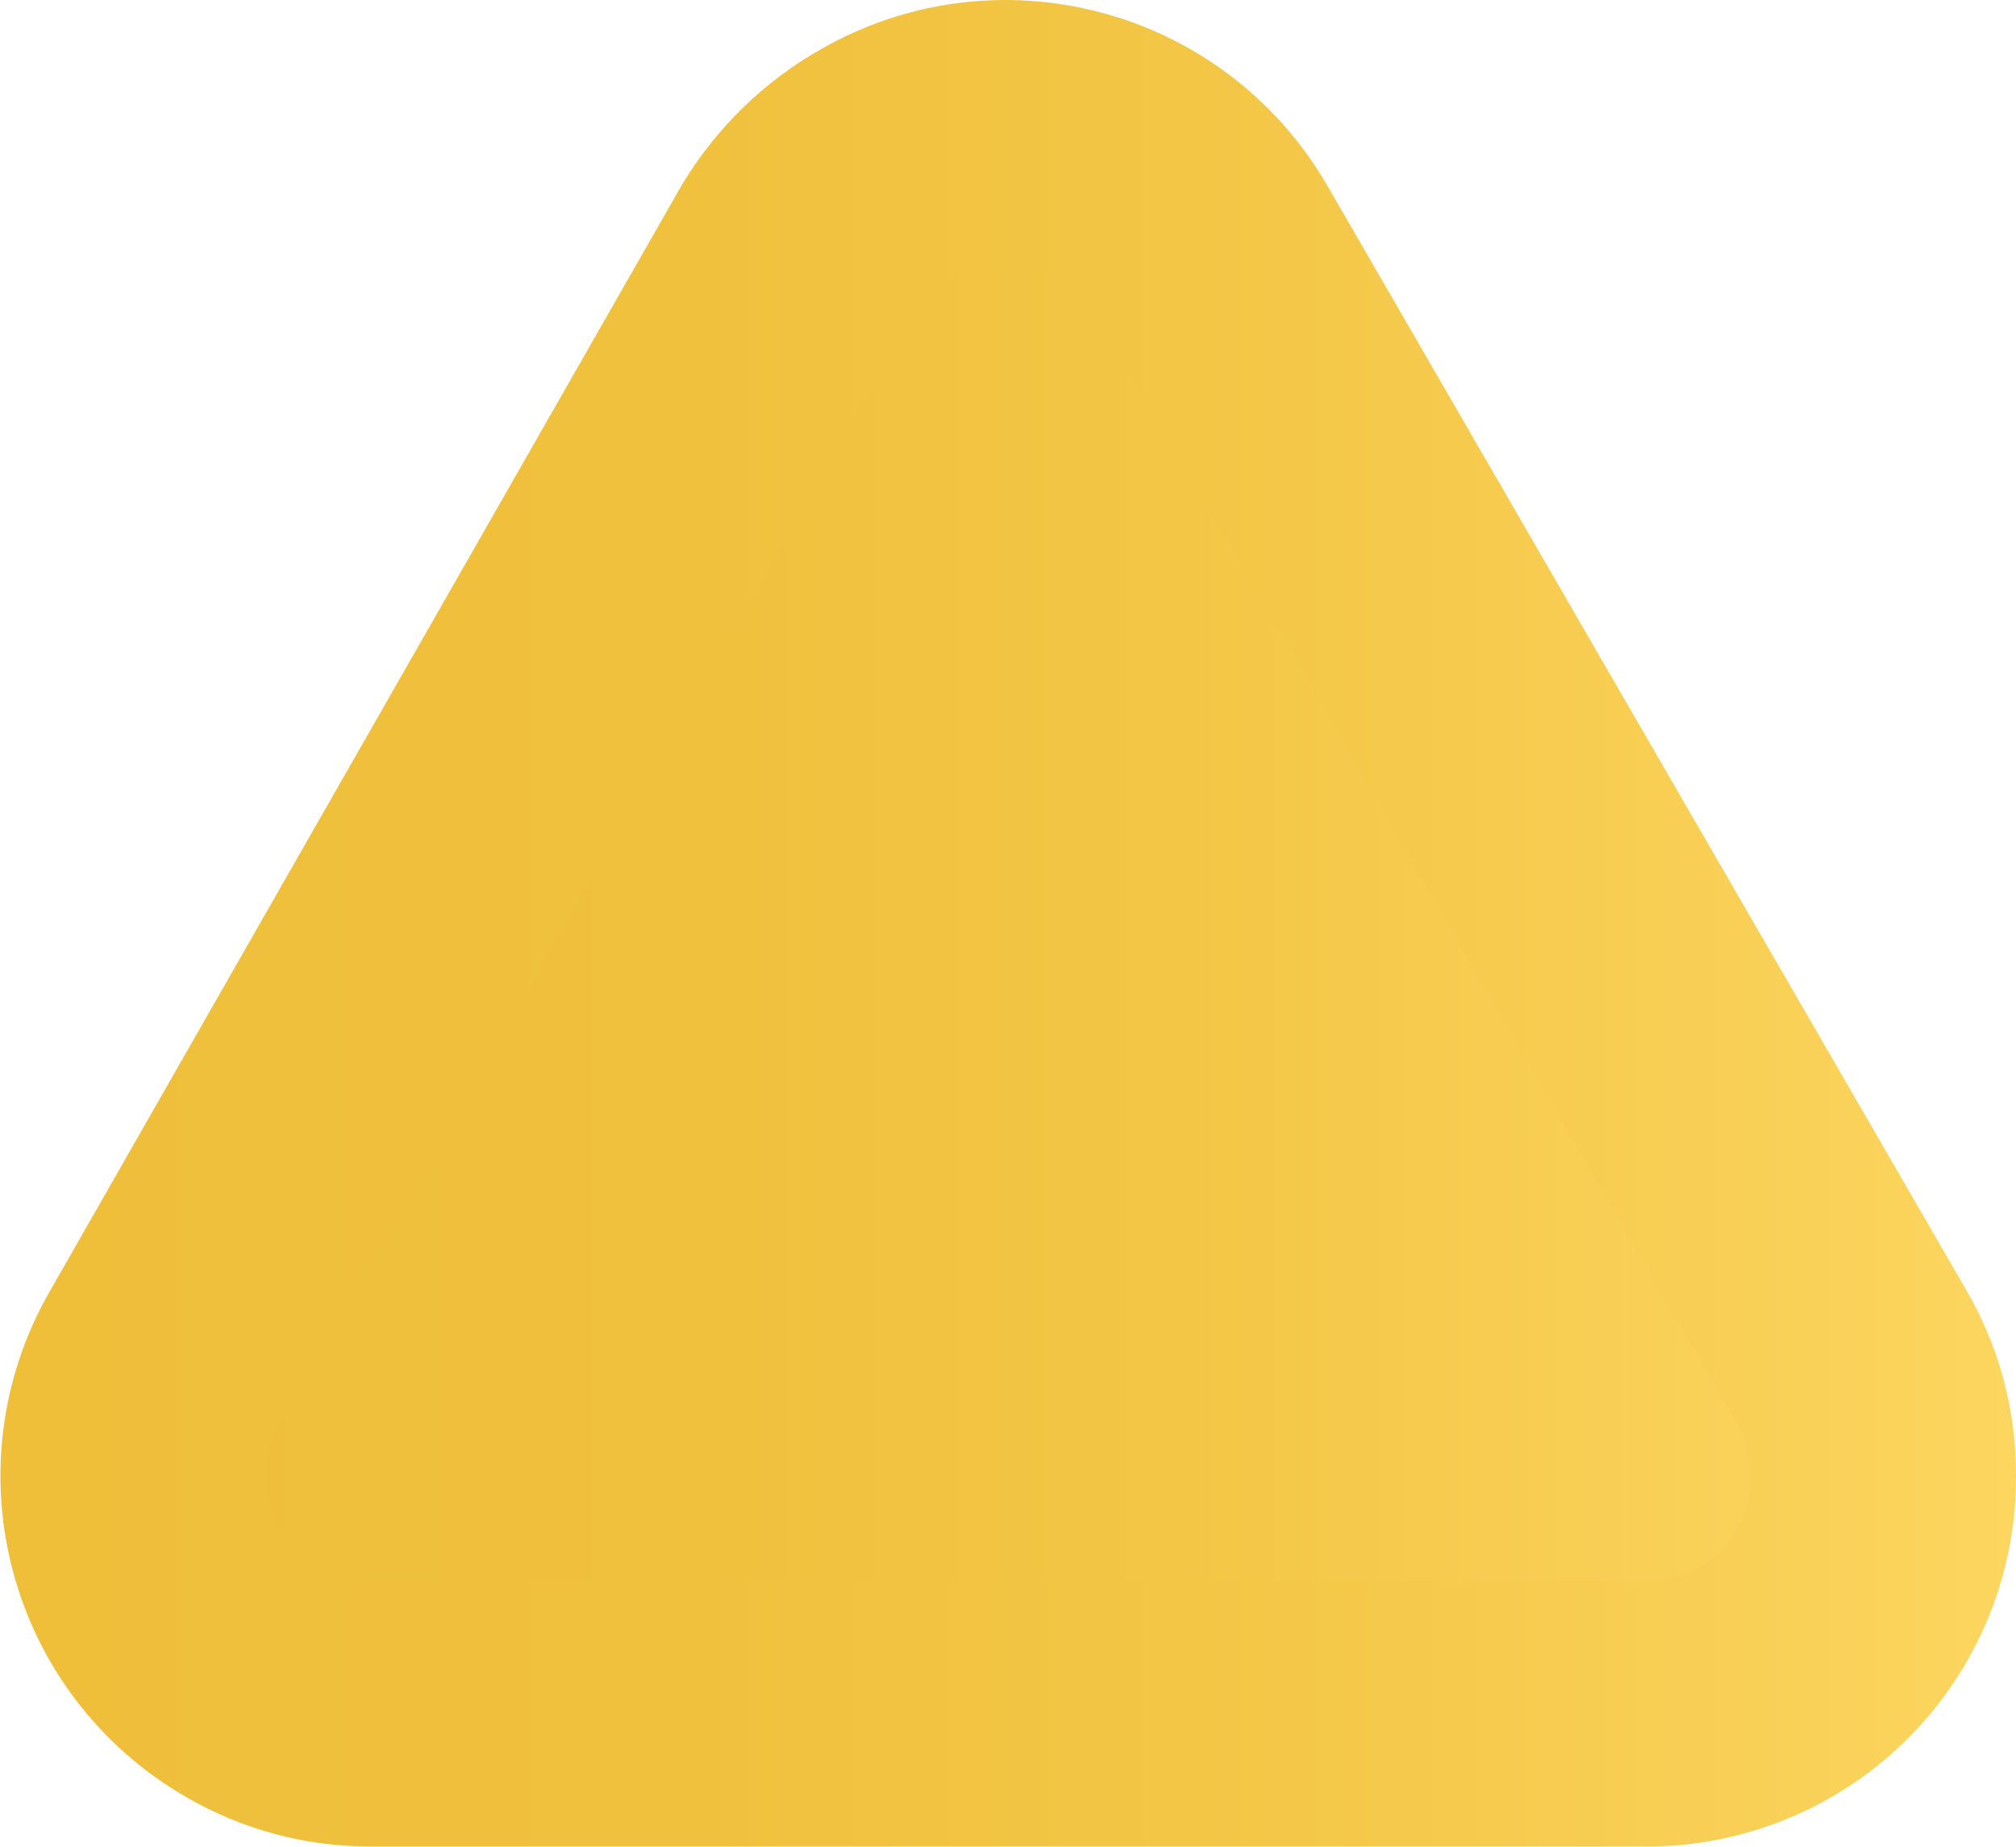
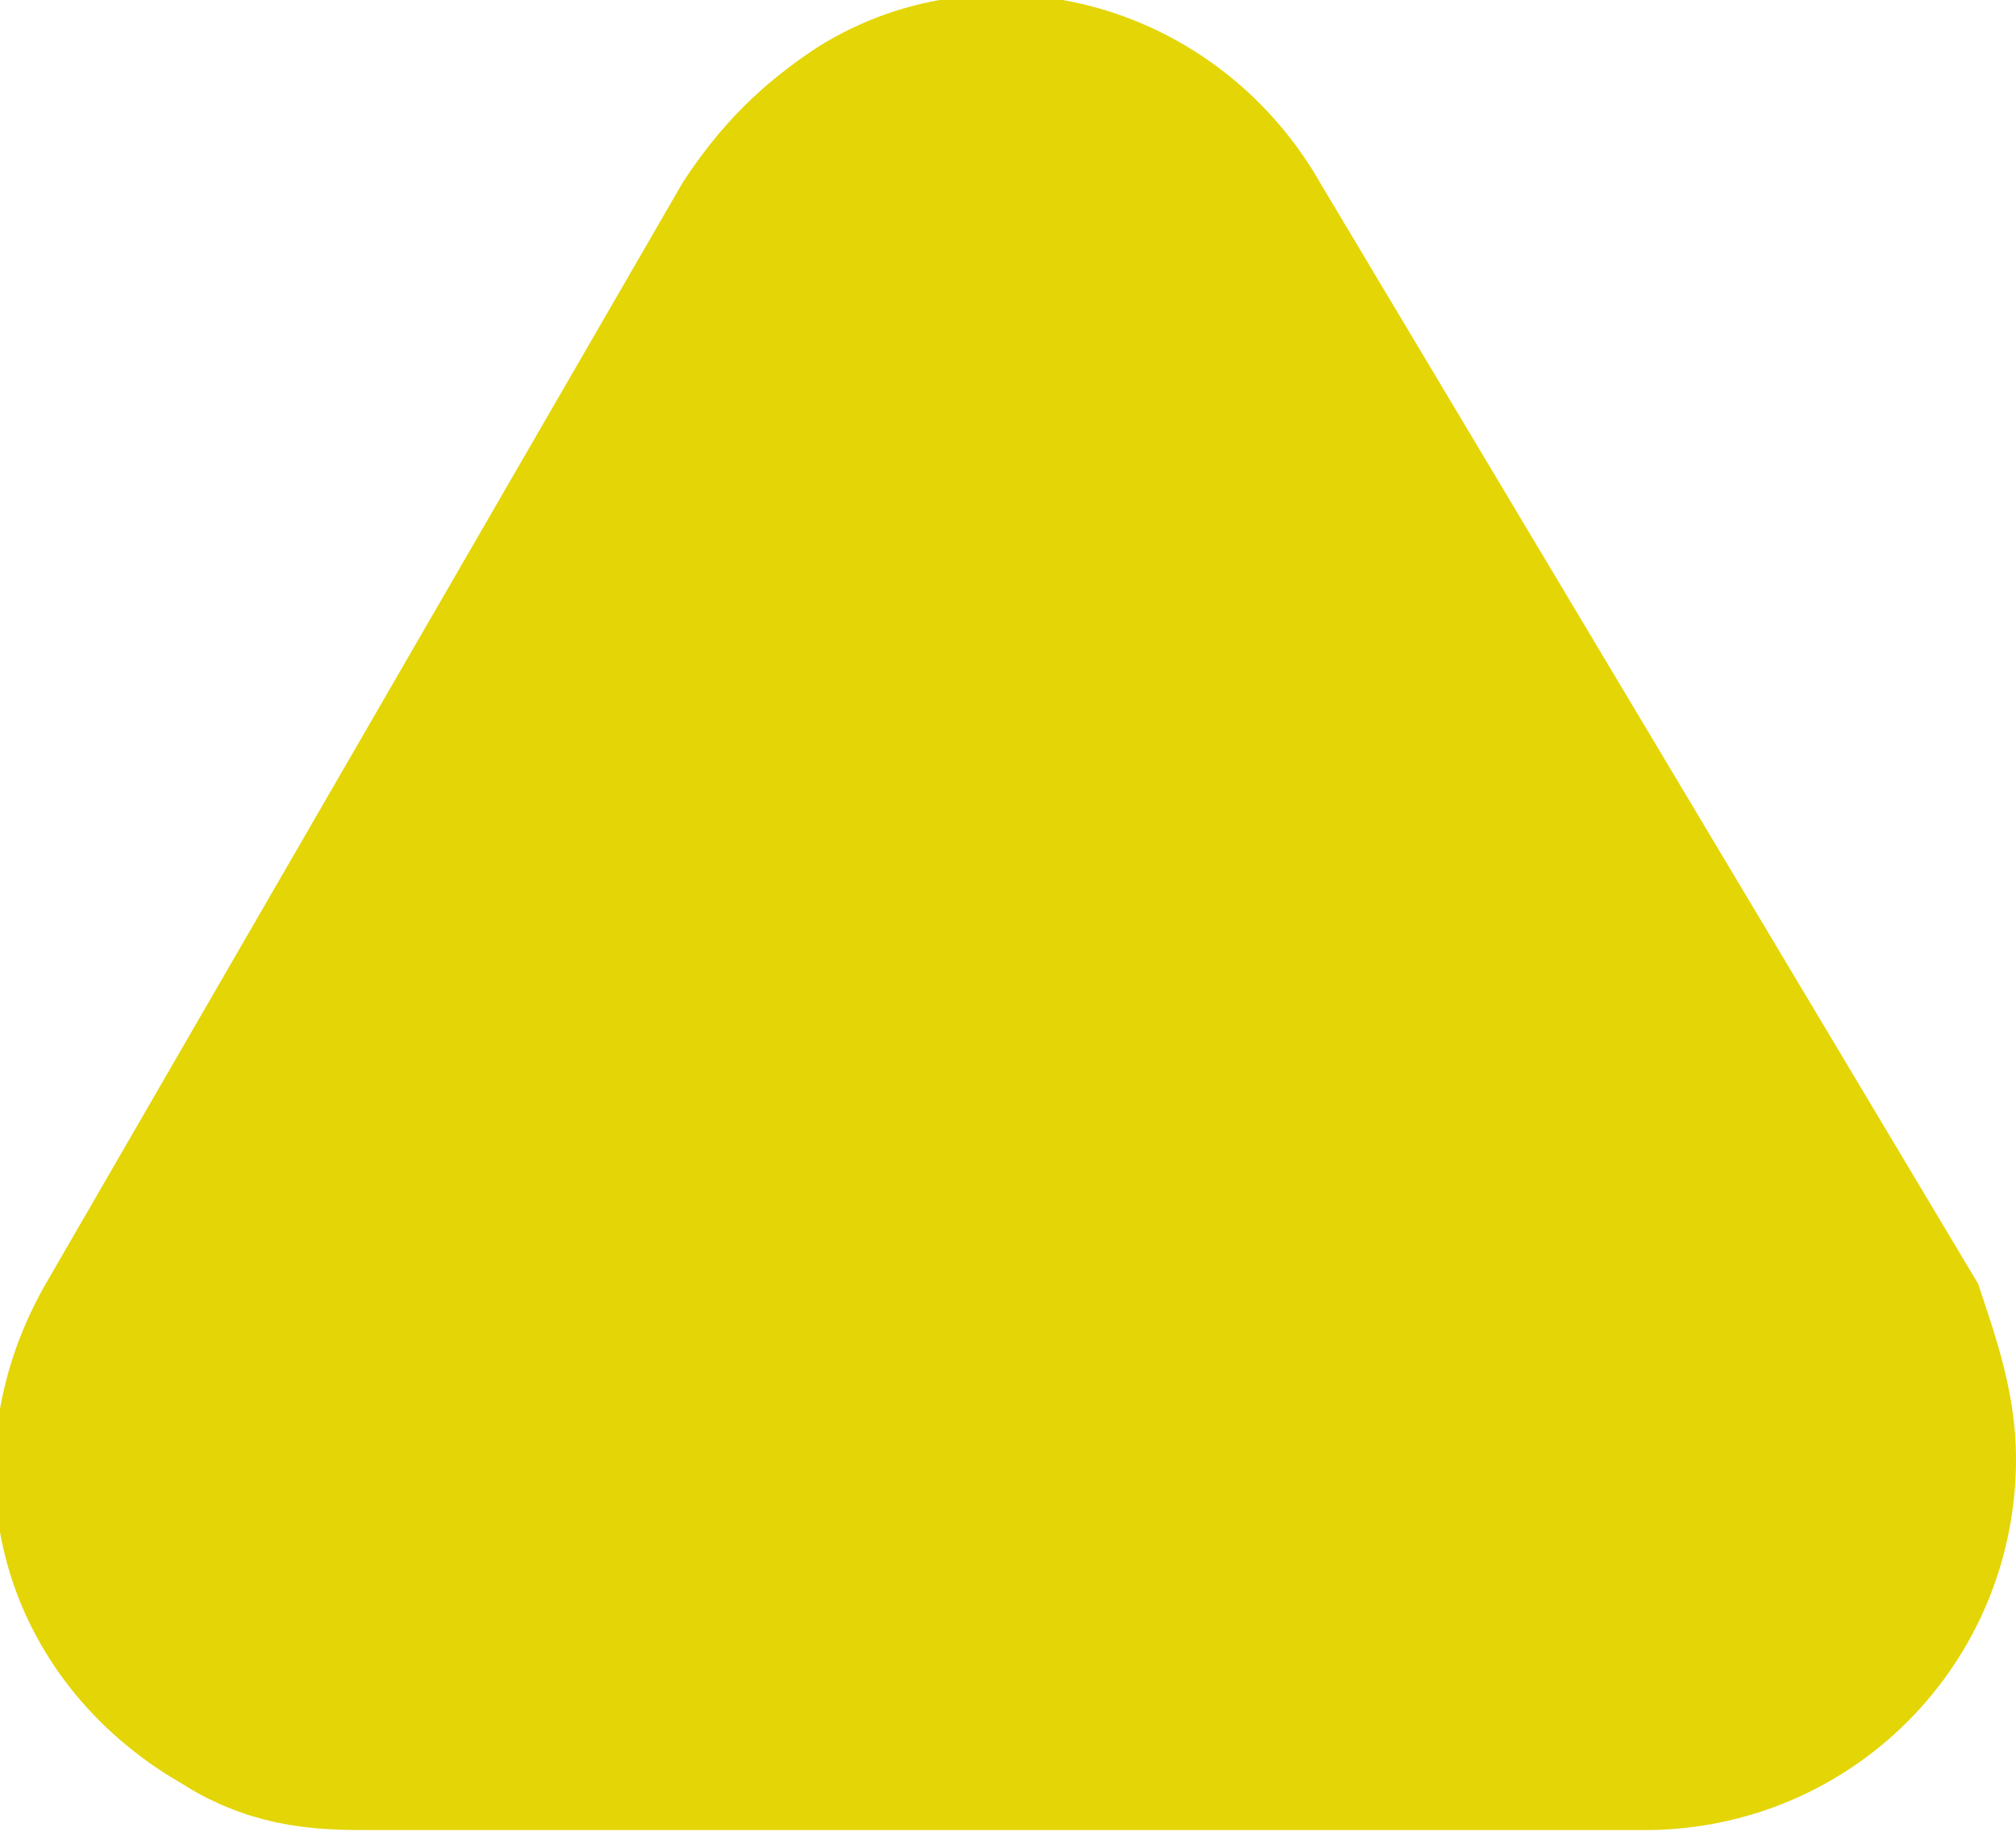
- <svg xmlns="http://www.w3.org/2000/svg" xmlns:xlink="http://www.w3.org/1999/xlink" id="Layer_1" data-name="Layer 1" viewBox="0 0 15.19 13.91">
-   <defs>
-     <style>.cls-1{stroke-miterlimit:10;stroke-width:2px;fill:url(#linear-gradient);stroke:url(#linear-gradient-2);}</style>
-     <linearGradient id="linear-gradient" x1="1" y1="6.96" x2="14.19" y2="6.96" gradientUnits="userSpaceOnUse">
-       <stop offset="0" stop-color="#efbf3a" />
-       <stop offset="0.35" stop-color="#f0c13d" />
-       <stop offset="0.64" stop-color="#f4c748" />
-       <stop offset="0.92" stop-color="#fad259" />
-       <stop offset="1" stop-color="#fcd660" />
-     </linearGradient>
-     <linearGradient id="linear-gradient-2" x1="0" y1="6.96" x2="15.19" y2="6.96" xlink:href="#linear-gradient" />
-   </defs>
-   <path class="cls-1" d="M6,1.9,1.24,10.23a1.79,1.79,0,0,0,.66,2.44,1.75,1.75,0,0,0,.89.24h9.62a1.78,1.78,0,0,0,1.78-1.8,1.75,1.75,0,0,0-.24-.89L9.13,1.89a1.8,1.8,0,0,0-2.45-.65A1.87,1.87,0,0,0,6,1.9Z" transform="translate(0 0)" />
+ <svg xmlns="http://www.w3.org/2000/svg" version="1.1" id="Layer_1" x="0px" y="0px" viewBox="0 0 15.2 13.9" style="enable-background:new 0 0 15.2 13.9;" xml:space="preserve">
+   <style type="text/css">.st0{fill:#E4D506;}.st1{fill:none;stroke:#E4D506;stroke-width:2;stroke-linecap:round;stroke-miterlimit:10;}</style>
+   <path class="st0" d="M6,1.9l-4.8,8.3c-0.5,0.9-0.2,1.9,0.7,2.4c0.3,0.2,0.6,0.2,0.9,0.2h9.6c1,0,1.8-0.8,1.8-1.8c0,0,0,0,0,0  c0-0.3-0.1-0.6-0.2-0.9L9.1,1.9C8.6,1,7.5,0.7,6.7,1.2C6.4,1.4,6.2,1.6,6,1.9z" />
+   <path class="st1" d="M6,1.9l-4.8,8.3c-0.5,0.9-0.2,1.9,0.7,2.4c0.3,0.2,0.6,0.2,0.9,0.2h9.6c1,0,1.8-0.8,1.8-1.8c0,0,0,0,0,0  c0-0.3-0.1-0.6-0.2-0.9L9.1,1.9C8.6,1,7.5,0.7,6.7,1.2C6.4,1.4,6.2,1.6,6,1.9z" />
</svg>
